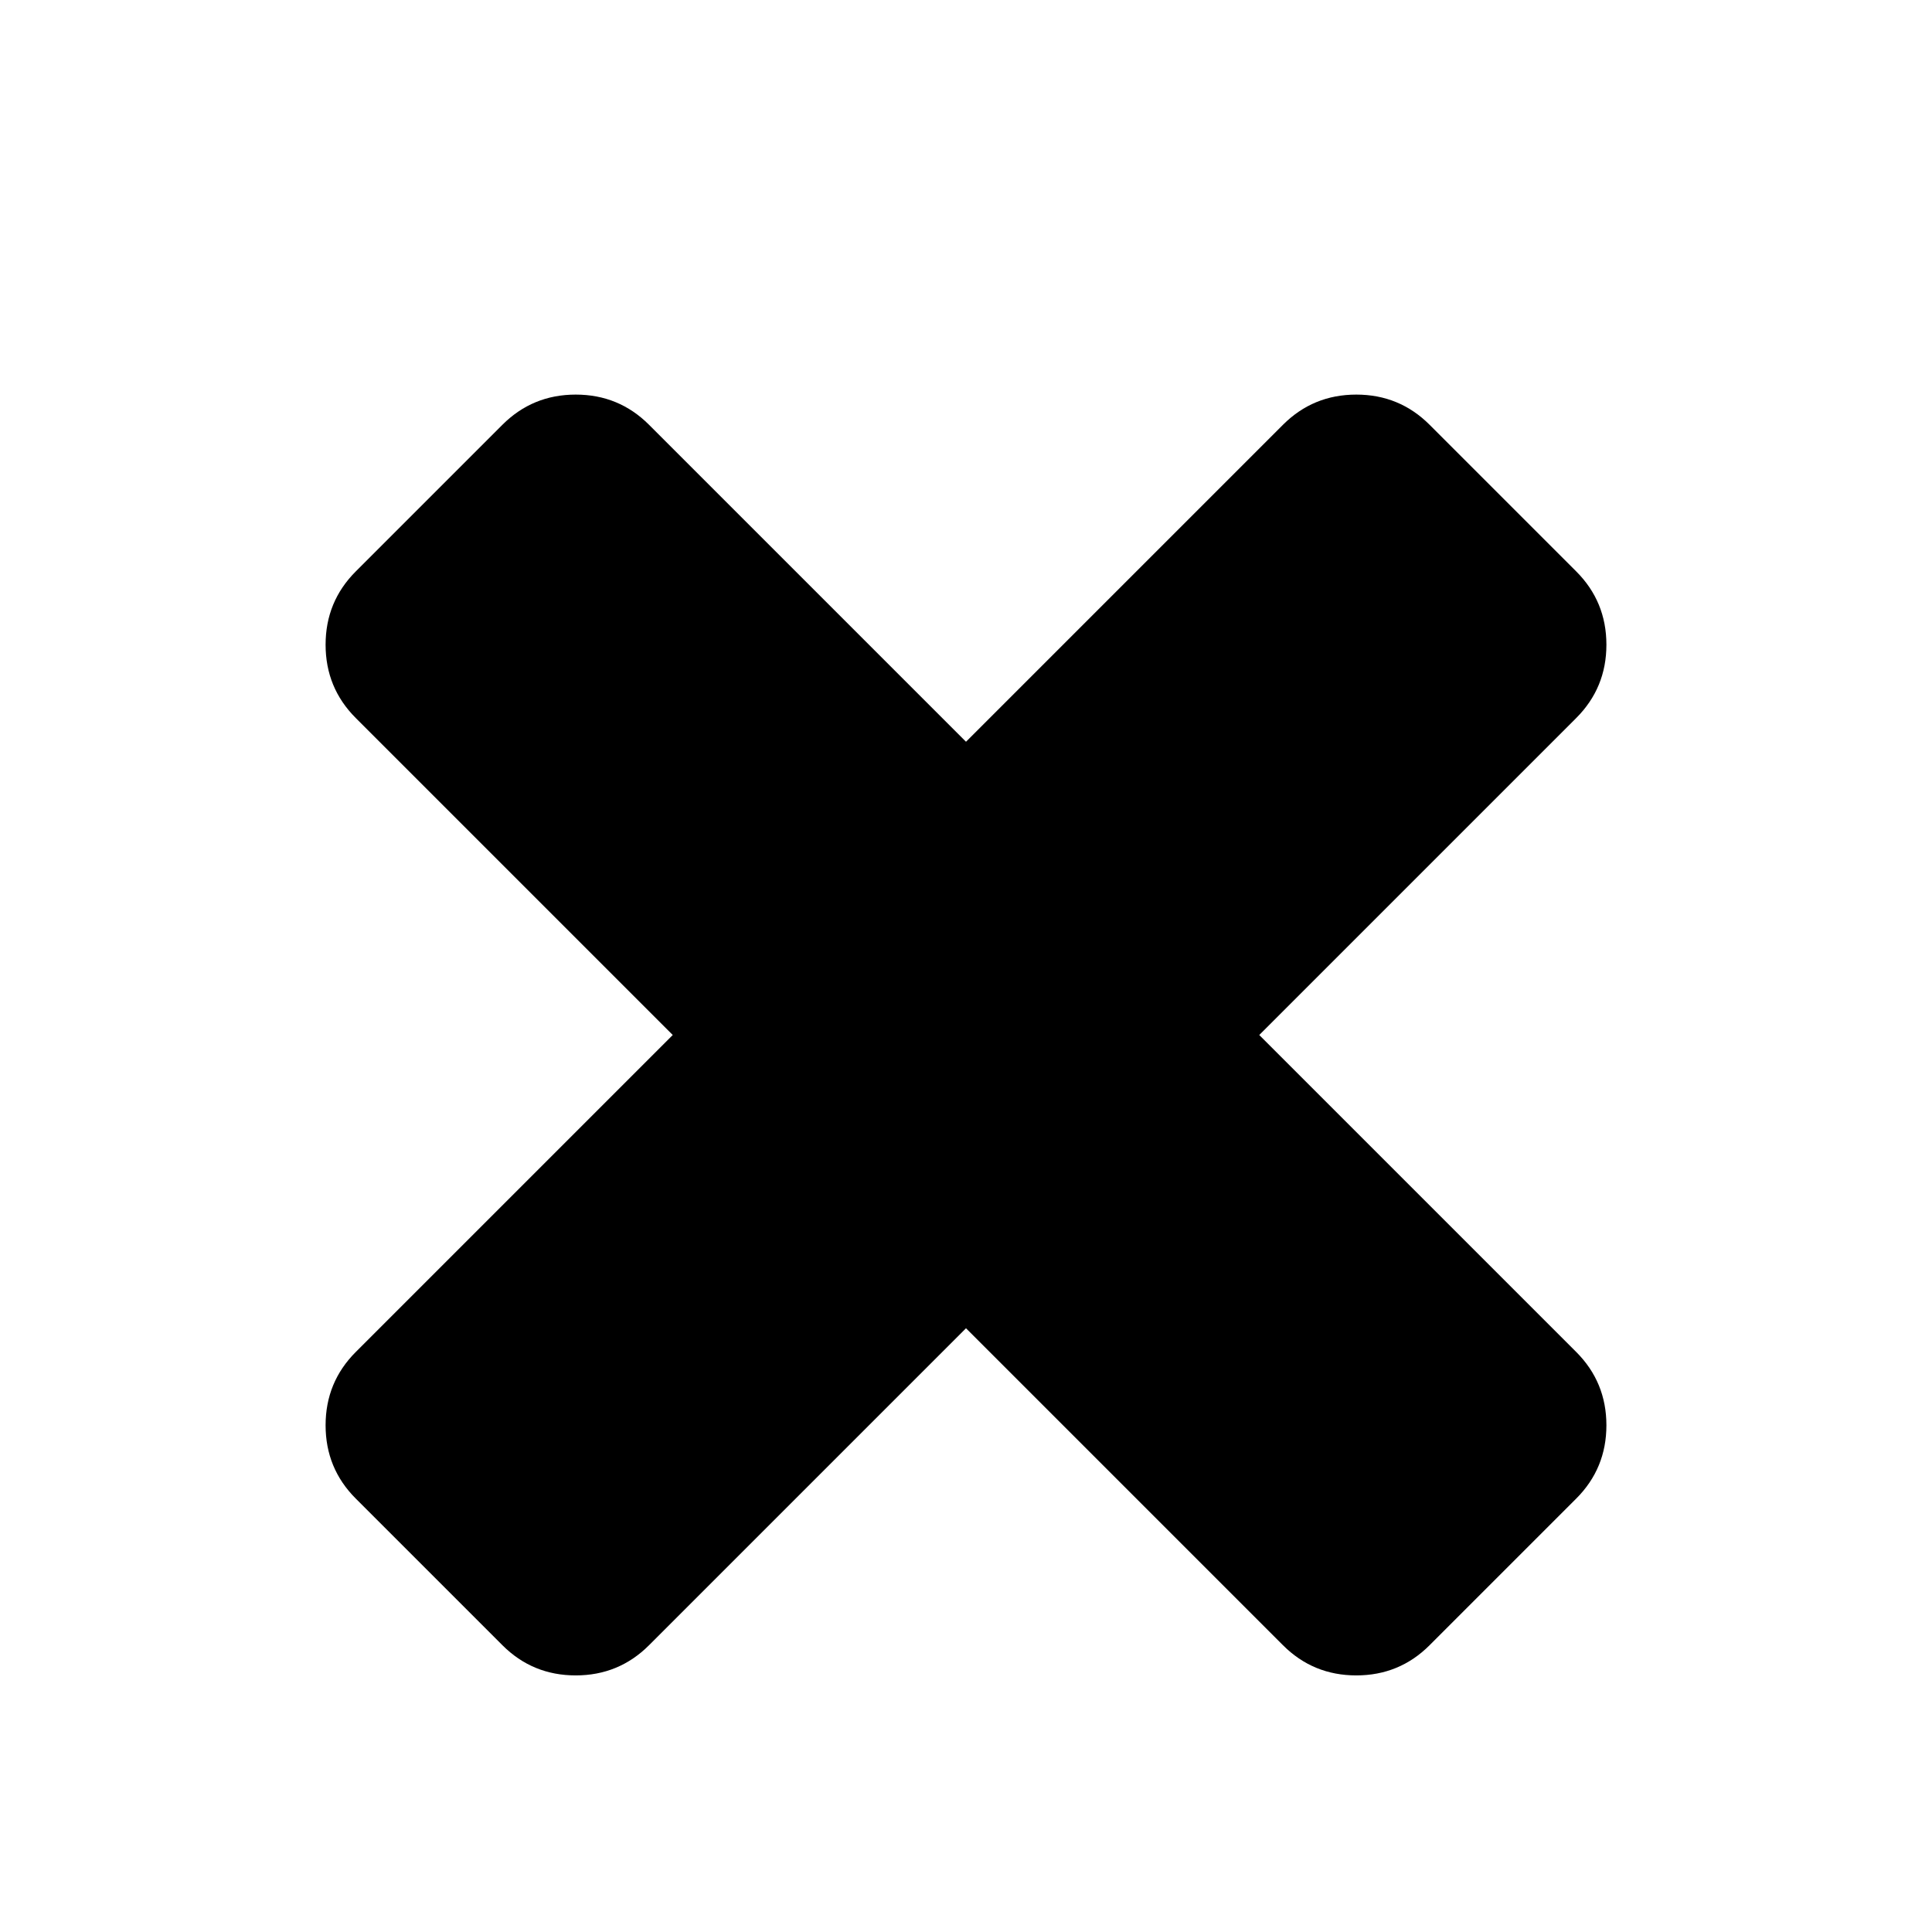
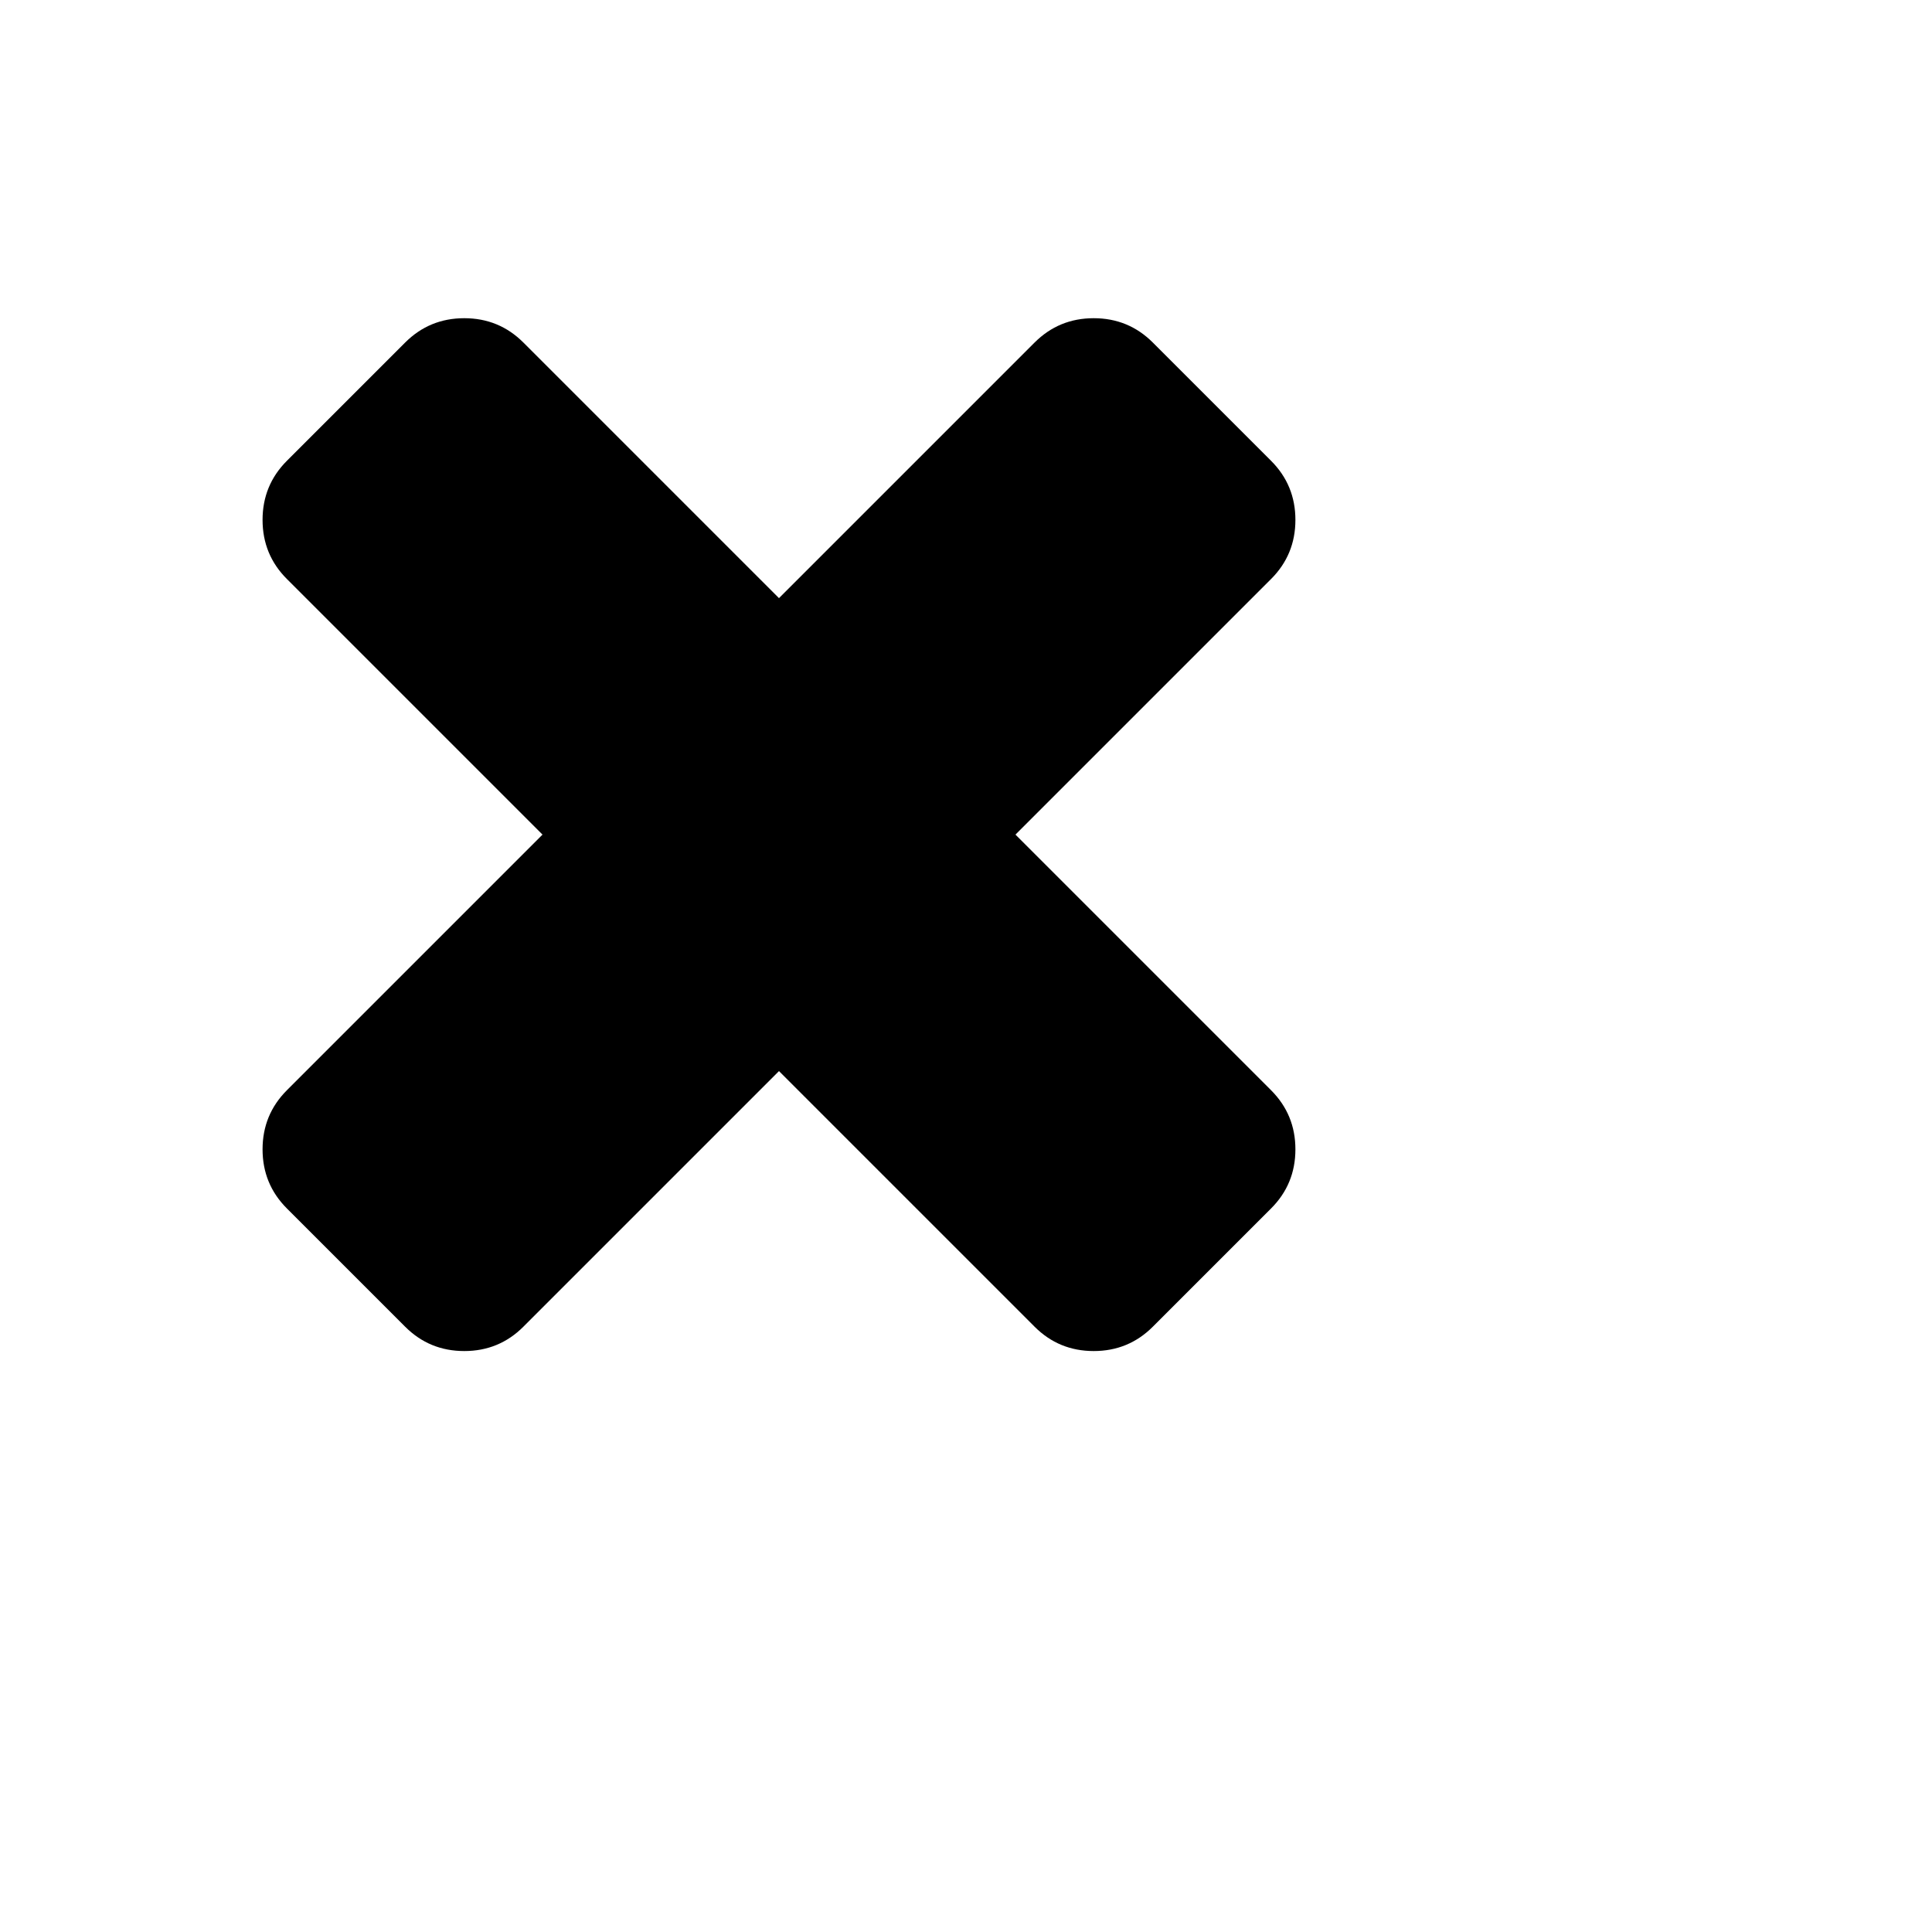
- <svg xmlns="http://www.w3.org/2000/svg" width="1792" height="1792" viewBox="0 0 1792 1792">
-   <path d="M1490 1322q0 40-28 68l-136 136q-28 28-68 28t-68-28l-294-294-294 294q-28 28-68 28t-68-28l-136-136q-28-28-28-68t28-68l294-294-294-294q-28-28-28-68t28-68l136-136q28-28 68-28t68 28l294 294 294-294q28-28 68-28t68 28l136 136q28 28 28 68t-28 68l-294 294 294 294q28 28 28 68z" />
+ <svg xmlns="http://www.w3.org/2000/svg" width="1792" height="1792" viewBox="0 0 20 20">
+   <path transform="scale(0.009)" d="M1490 1322q0 40-28 68l-136 136q-28 28-68 28t-68-28l-294-294-294 294q-28 28-68 28t-68-28l-136-136q-28-28-28-68t28-68l294-294-294-294q-28-28-28-68t28-68l136-136q28-28 68-28t68 28l294 294 294-294q28-28 68-28t68 28l136 136q28 28 28 68t-28 68l-294 294 294 294q28 28 28 68z" />
</svg>
